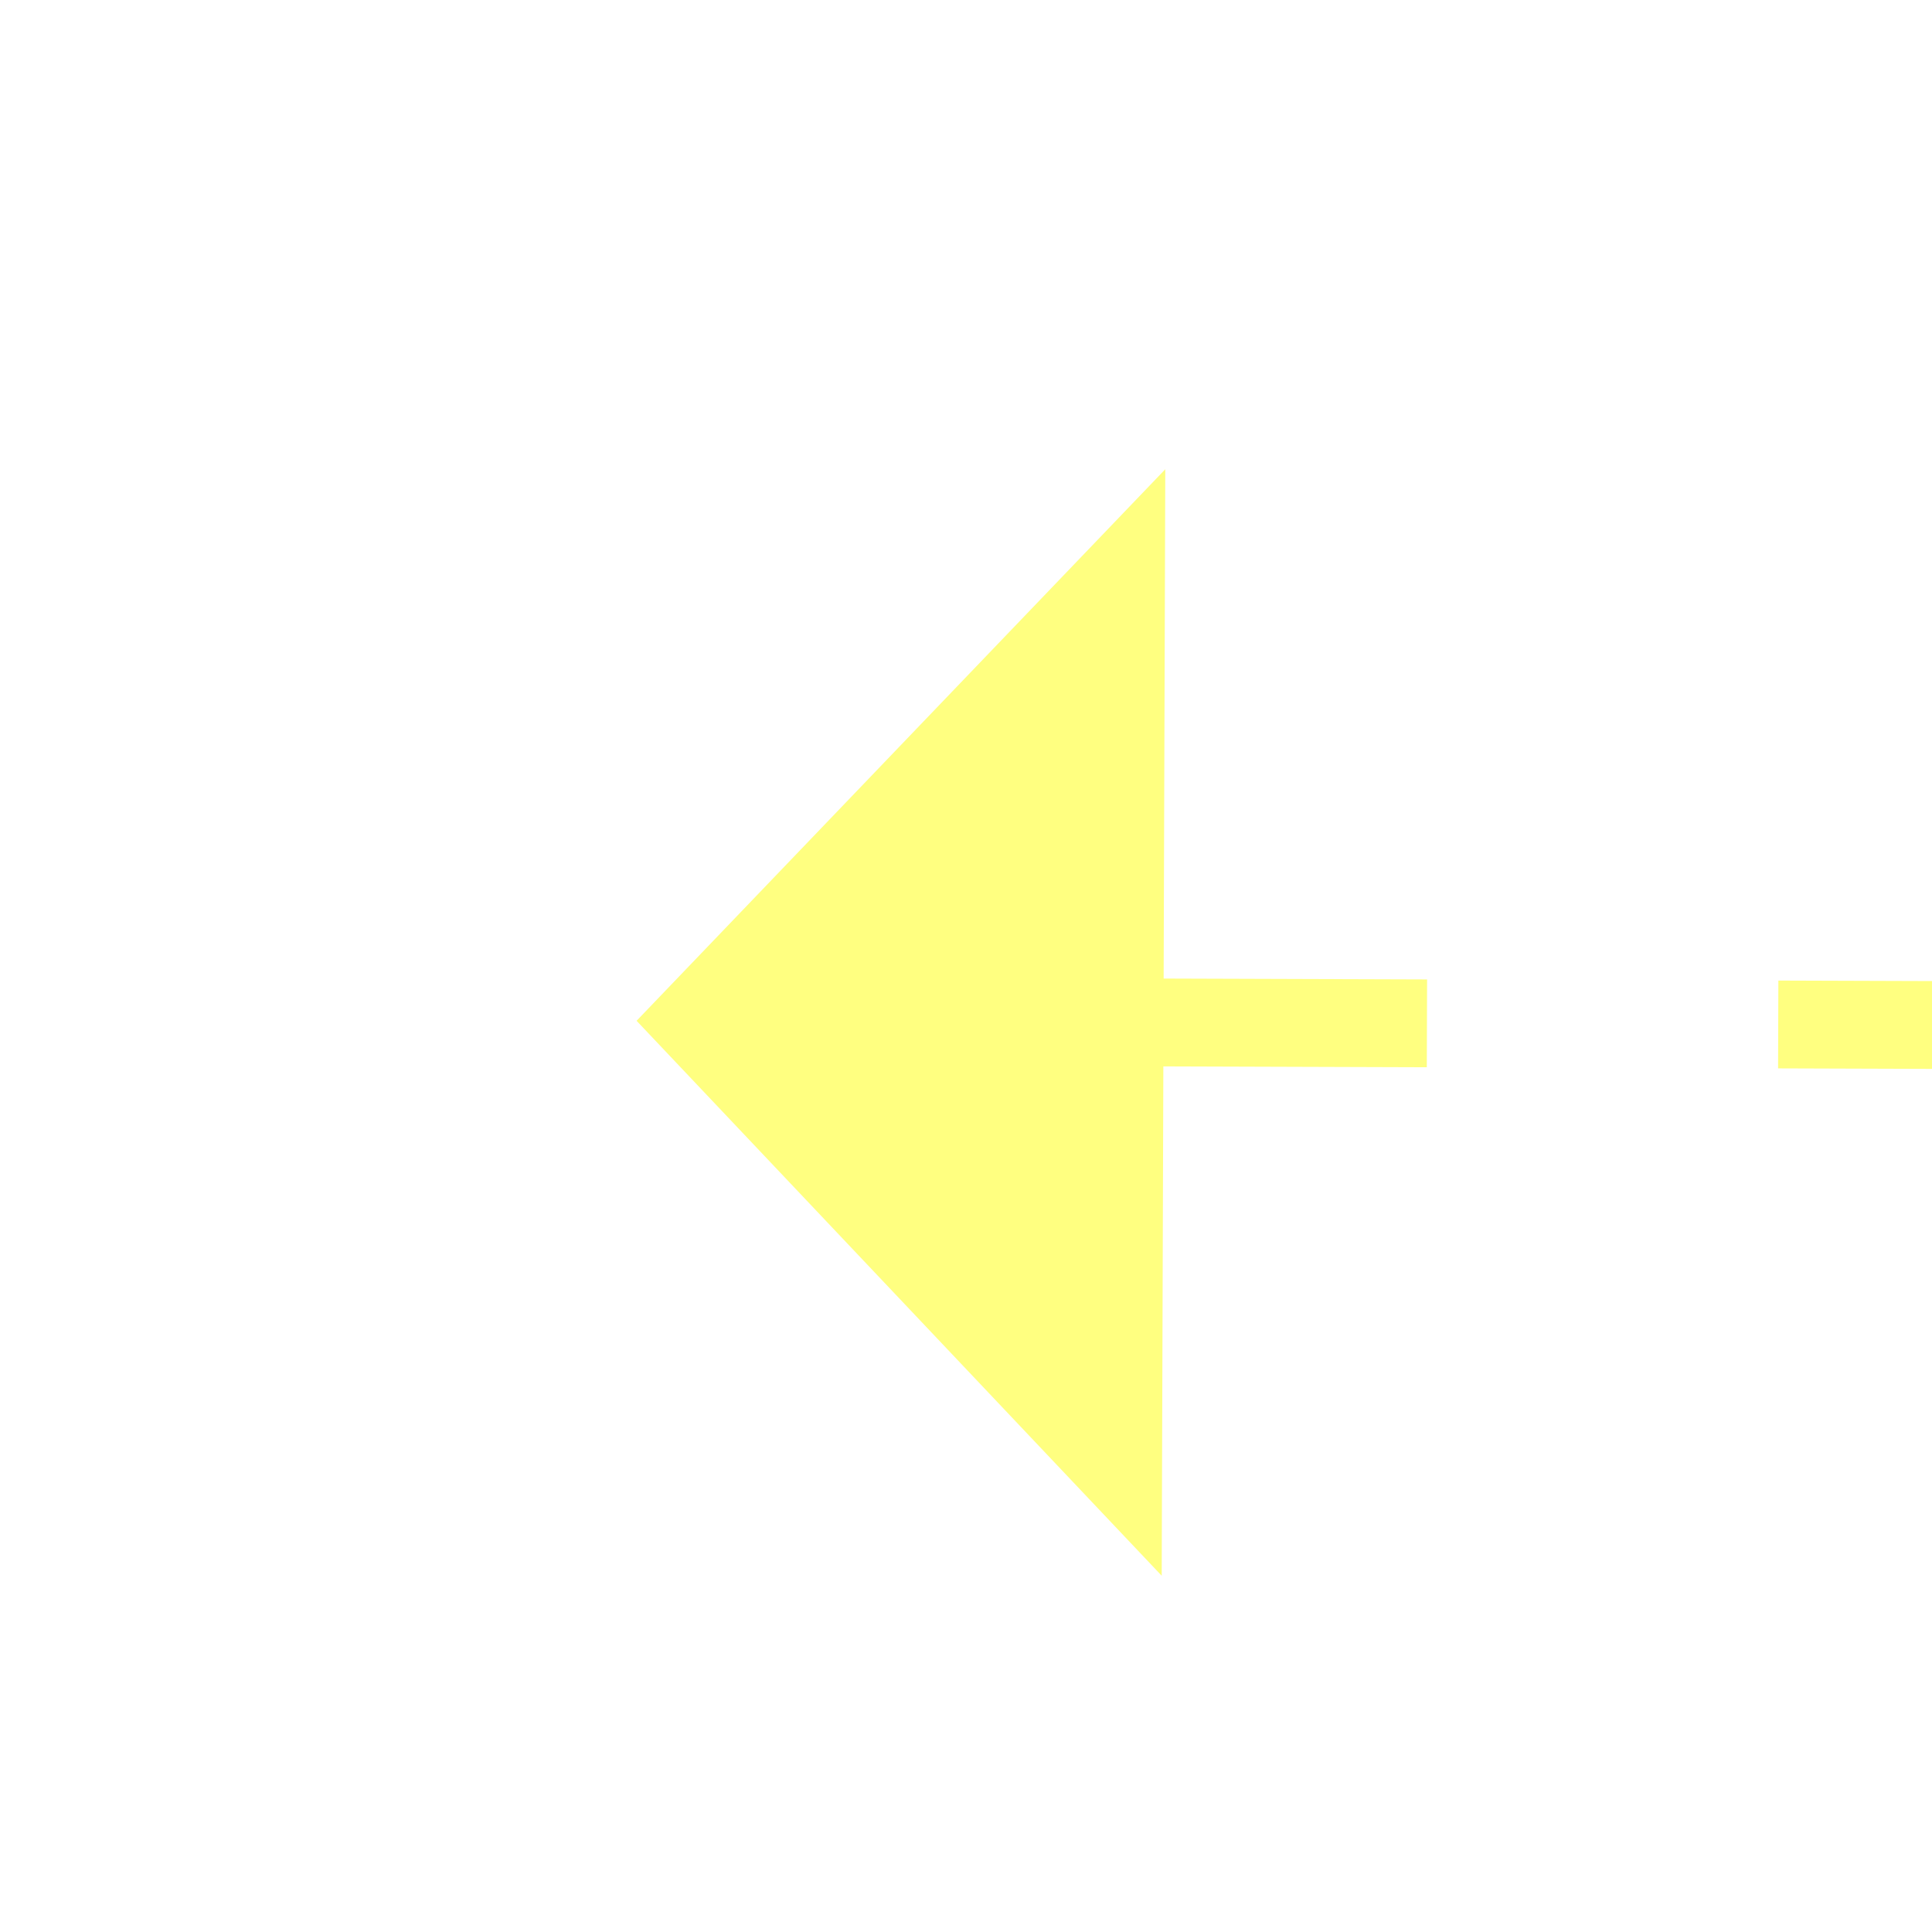
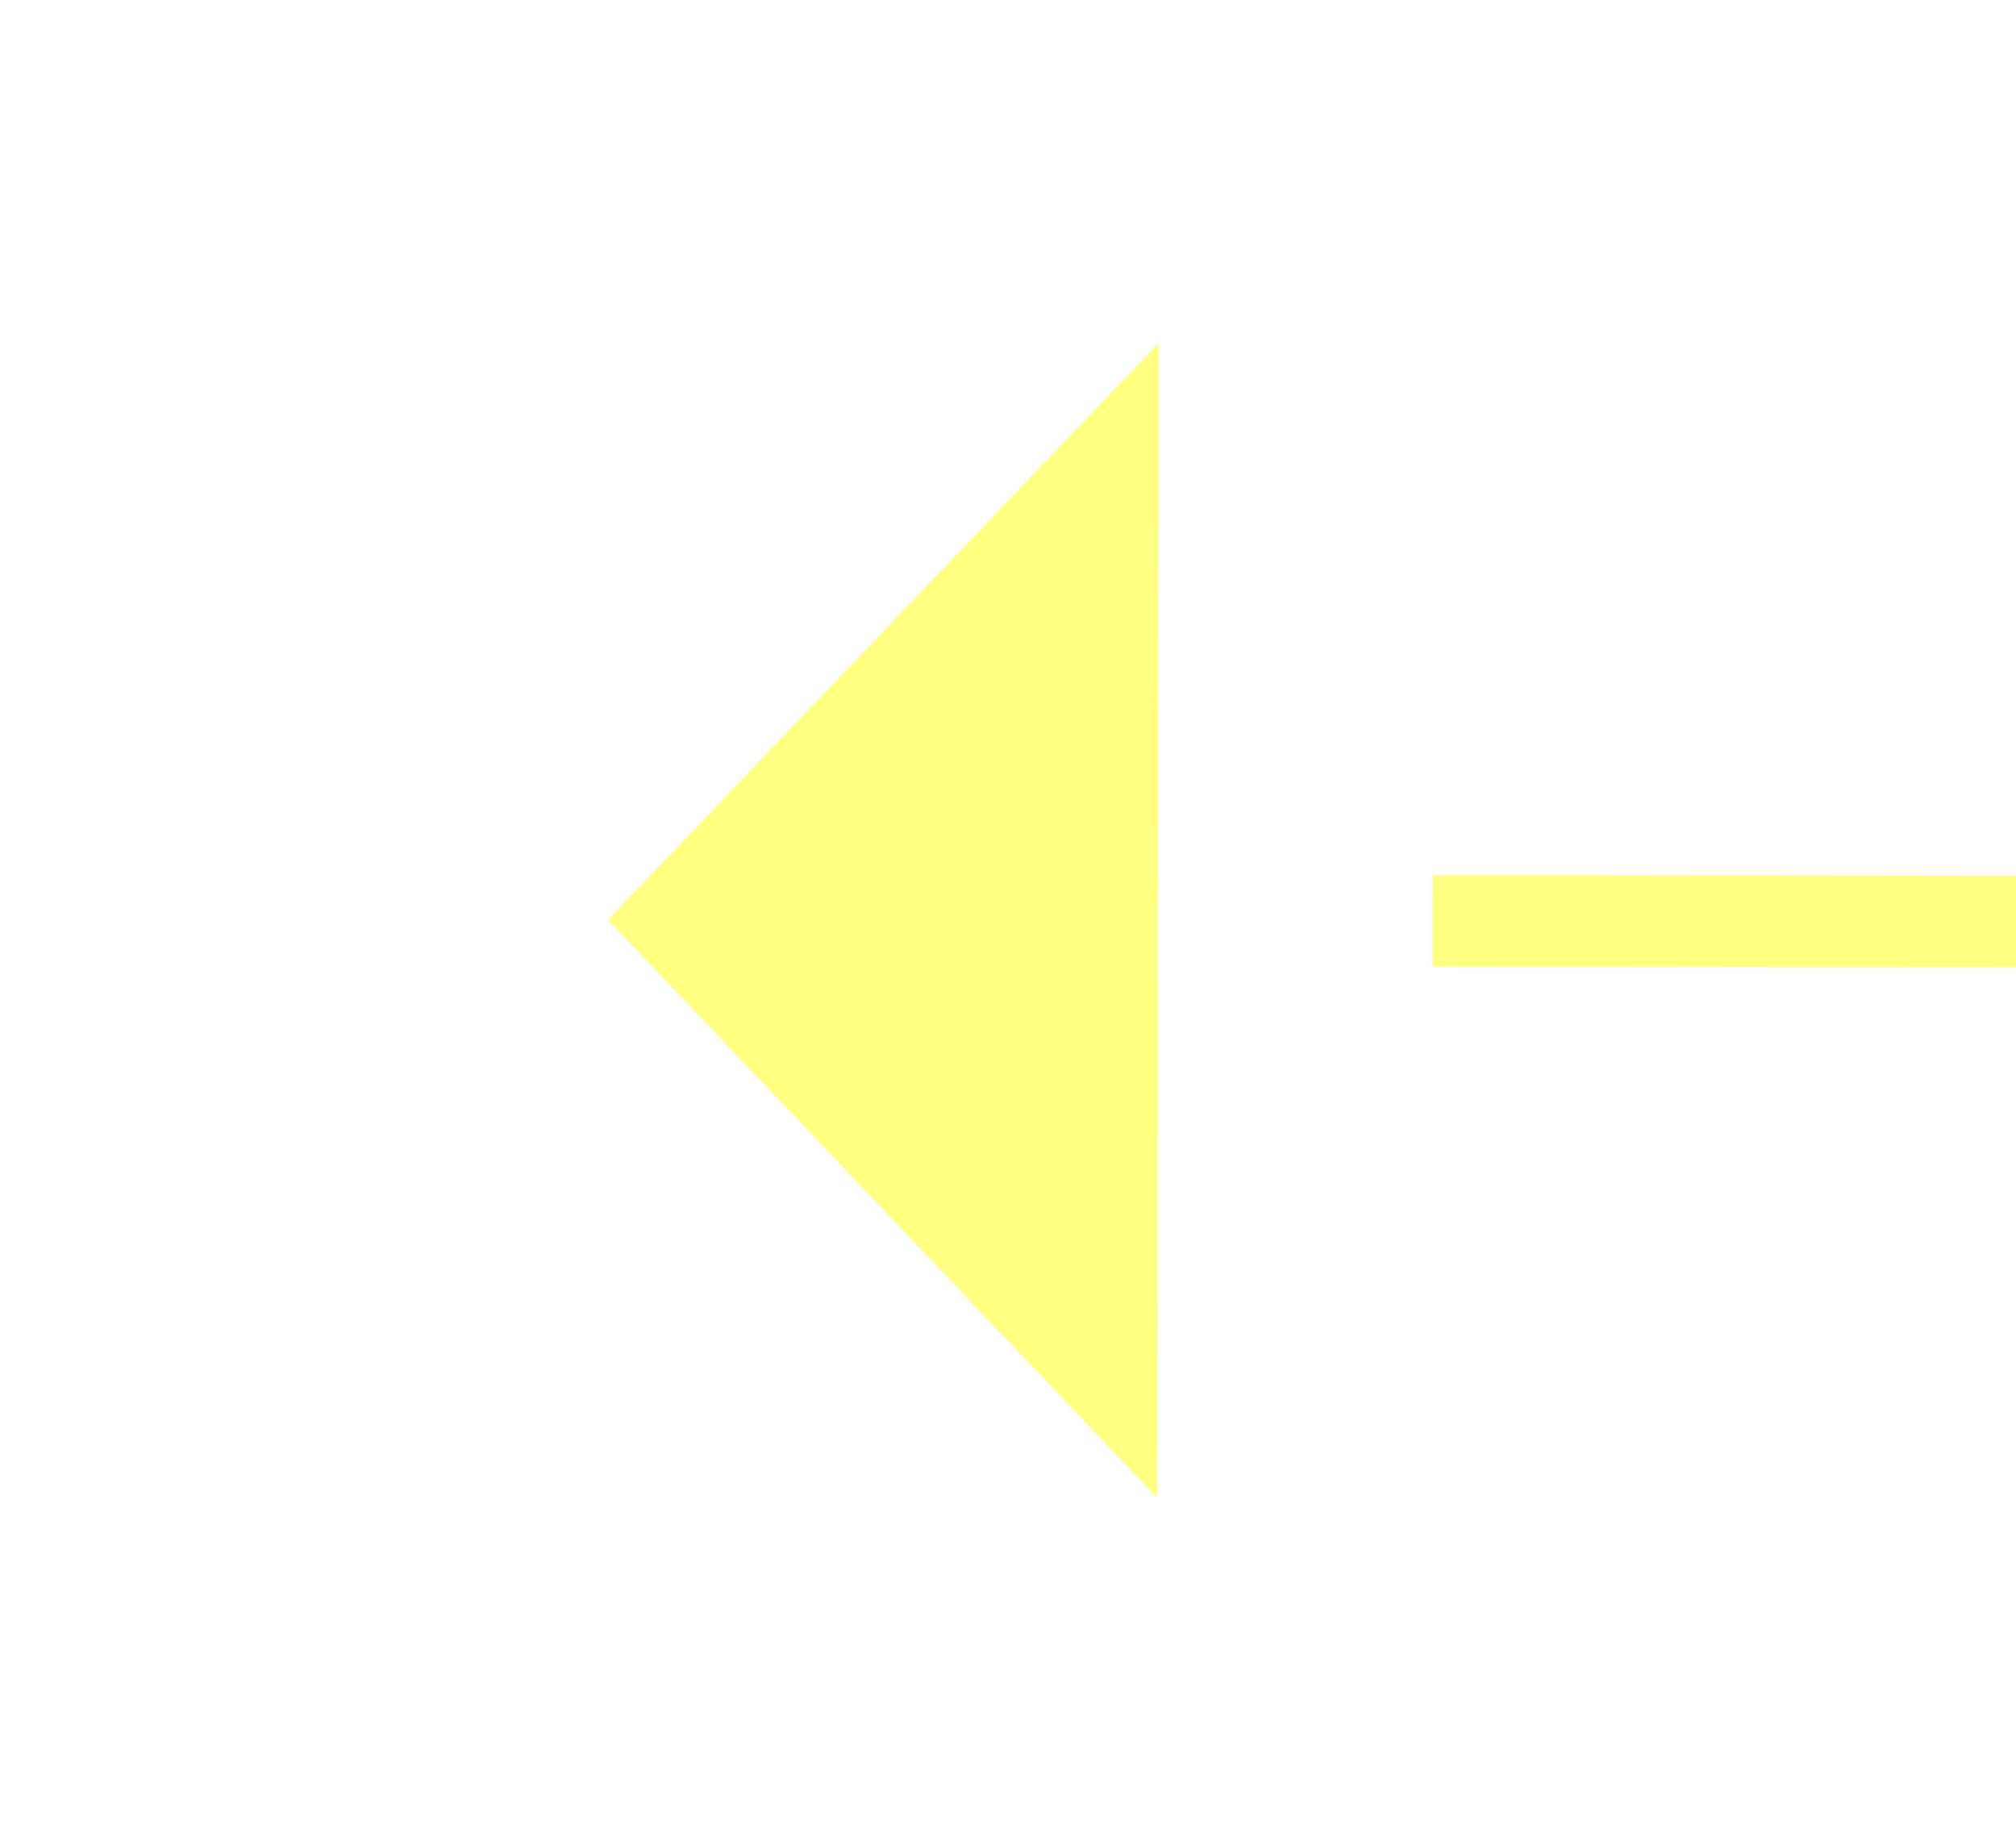
- <svg xmlns="http://www.w3.org/2000/svg" version="1.1" width="22px" height="22px" preserveAspectRatio="xMinYMid meet" viewBox="982 4819  22 20">
-   <g transform="matrix(-0.7547096 -0.656059 0.656059 -0.7547096 -1425.682 9124.959 )">
-     <path d="M 1000 4860.8  L 1006 4854.5  L 1000 4848.2  L 1000 4860.8  Z " fill-rule="nonzero" fill="#ffff80" stroke="none" transform="matrix(0.756823 -0.6536199 0.6536199 0.756823 -2938.94 1809.612 )" />
-     <path d="M 919 4854.5  L 1001 4854.5  " stroke-width="1" stroke-dasharray="9,4" stroke="#ffff80" fill="none" transform="matrix(0.756823 -0.6536199 0.6536199 0.756823 -2938.94 1809.612 )" />
+ <svg xmlns="http://www.w3.org/2000/svg" version="1.1" width="22px" height="20px" preserveAspectRatio="xMinYMid meet" viewBox="970 2391  22 18">
+   <g transform="matrix(-0.9743701 0.2249511 -0.2249511 -0.9743701 2476.74 4517.811 )">
+     <path d="M 980 2400.8  L 986 2394.5  L 980 2388.2  L 980 2400.8  Z " fill-rule="nonzero" fill="#ffff80" stroke="none" transform="matrix(0.9740972 0.2261297 -0.2261297 0.9740972 566.2695 -154.4949 )" />
+     <path d="M 929 2394.5  L 981 2394.5  " stroke-width="1" stroke-dasharray="9,4" stroke="#ffff80" fill="none" transform="matrix(0.9740972 0.2261297 -0.2261297 0.9740972 566.2695 -154.4949 )" />
  </g>
</svg>
